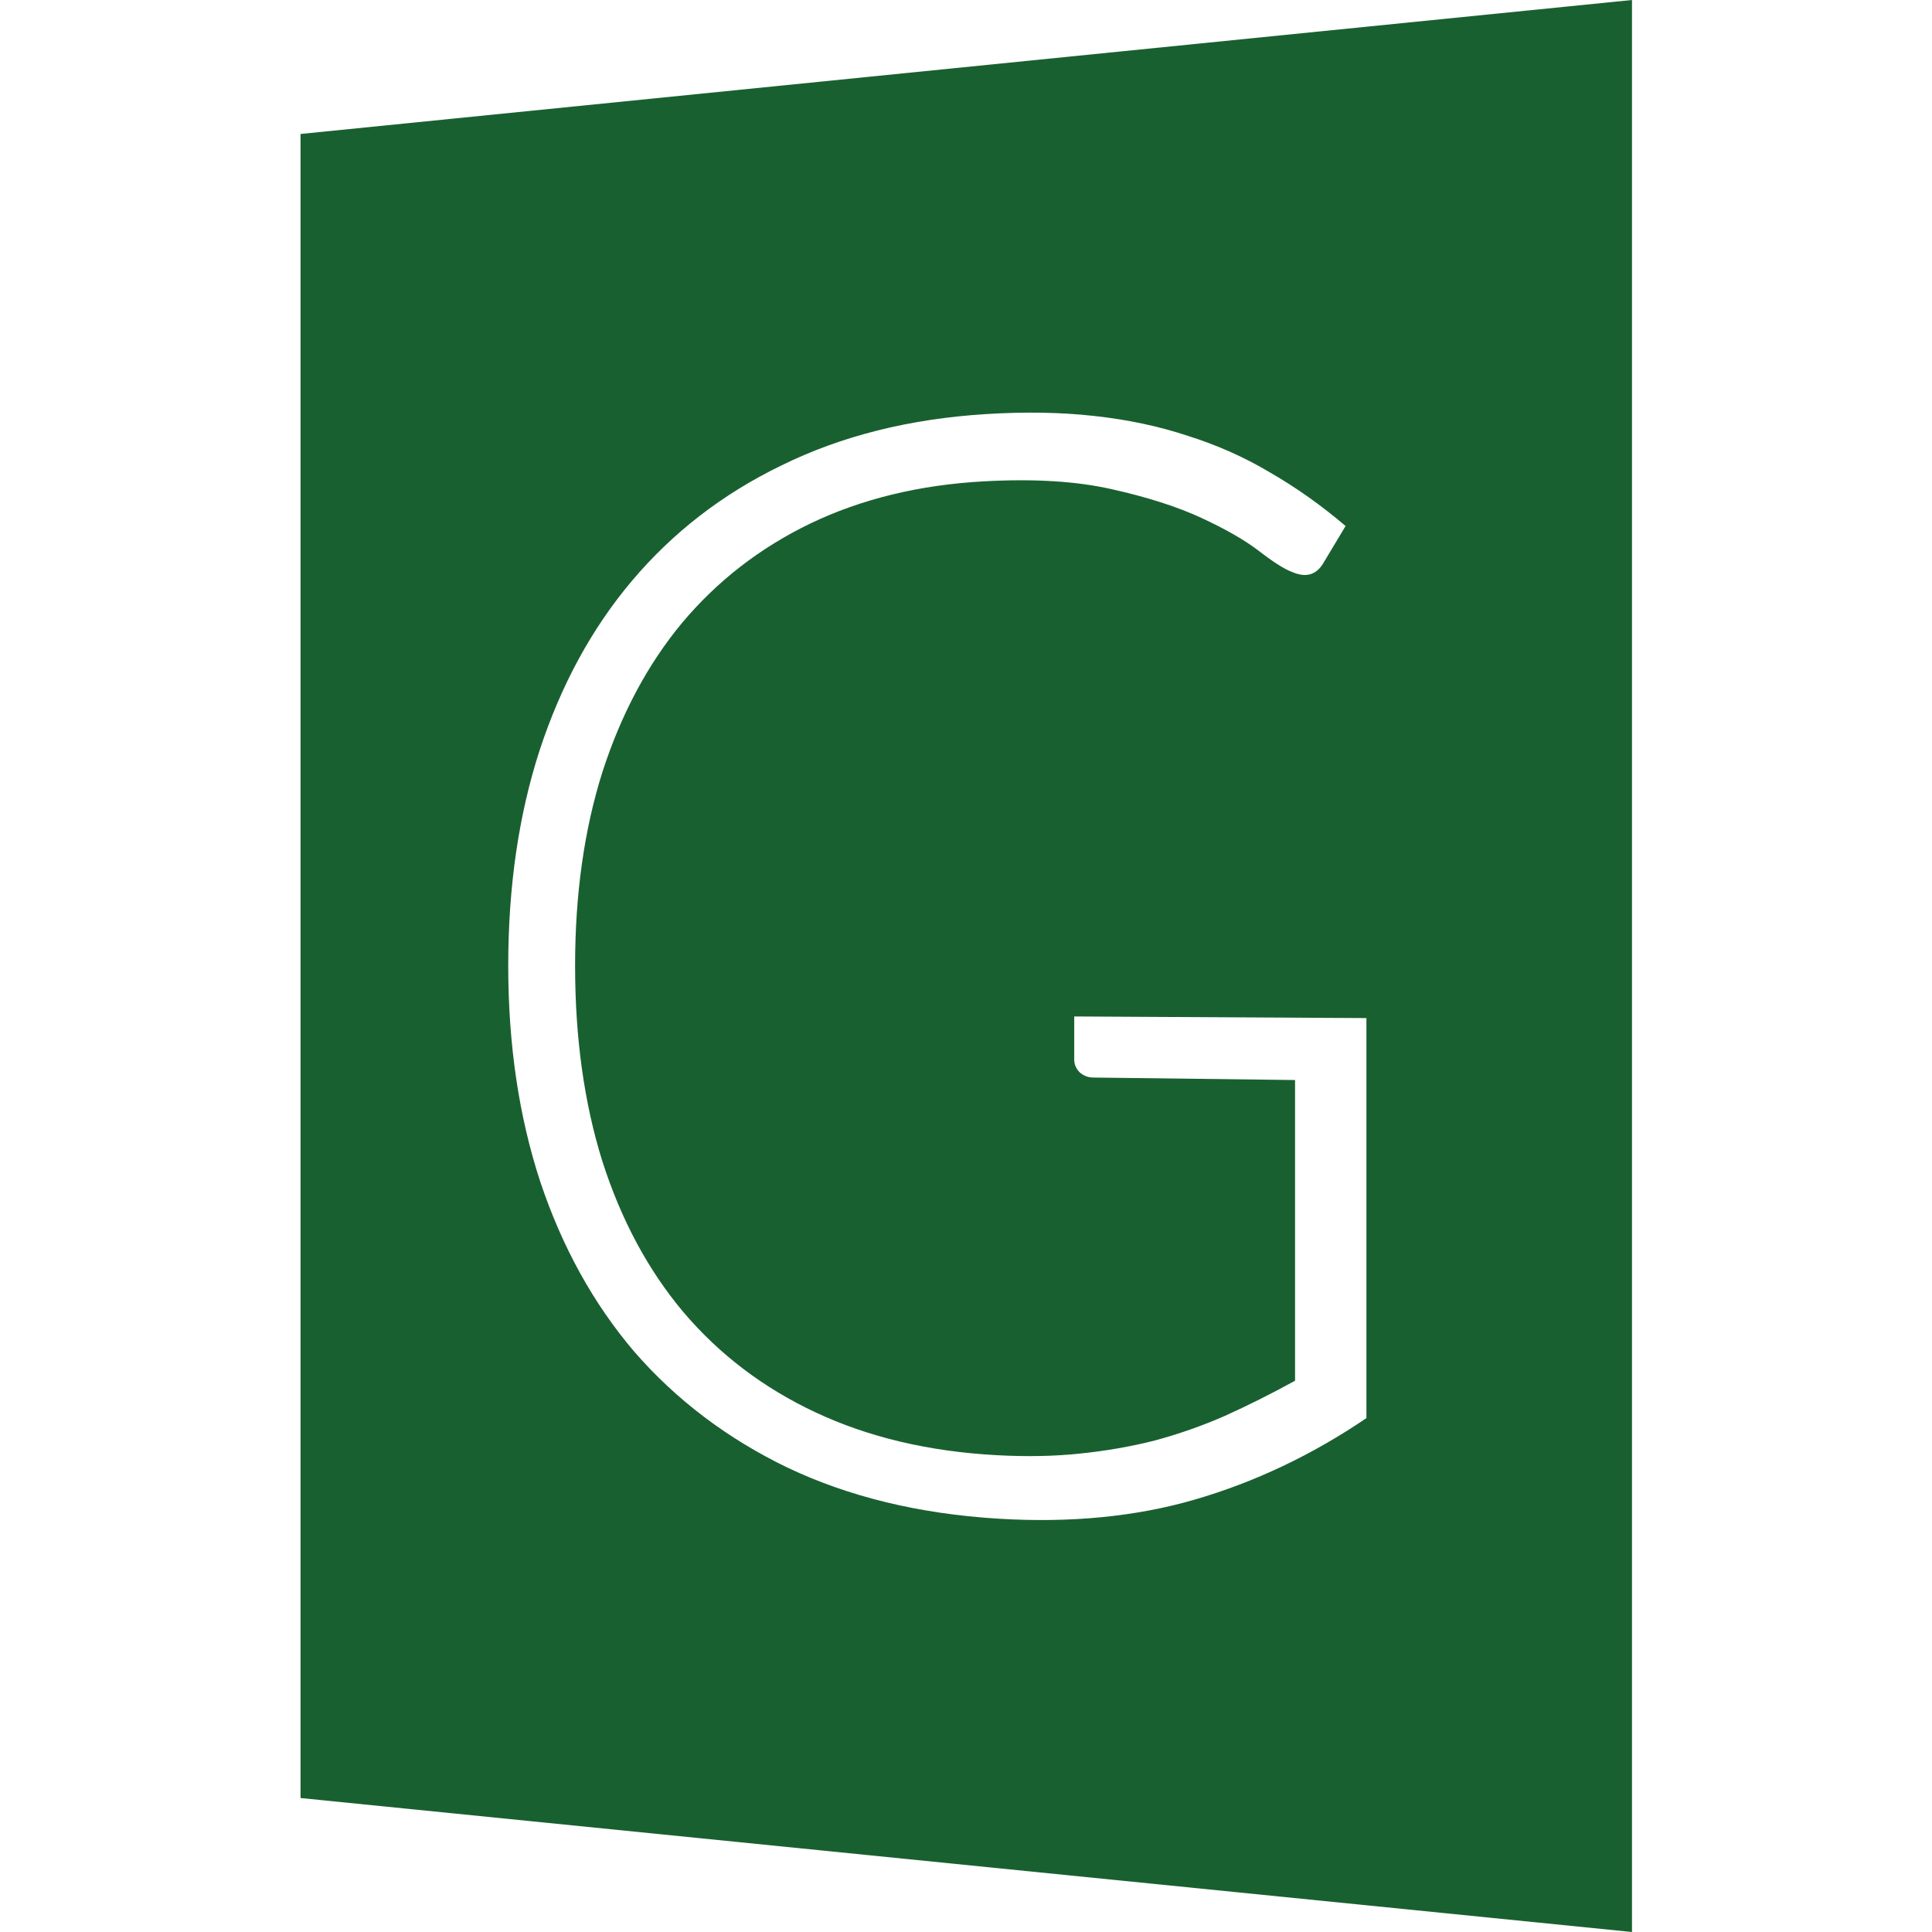
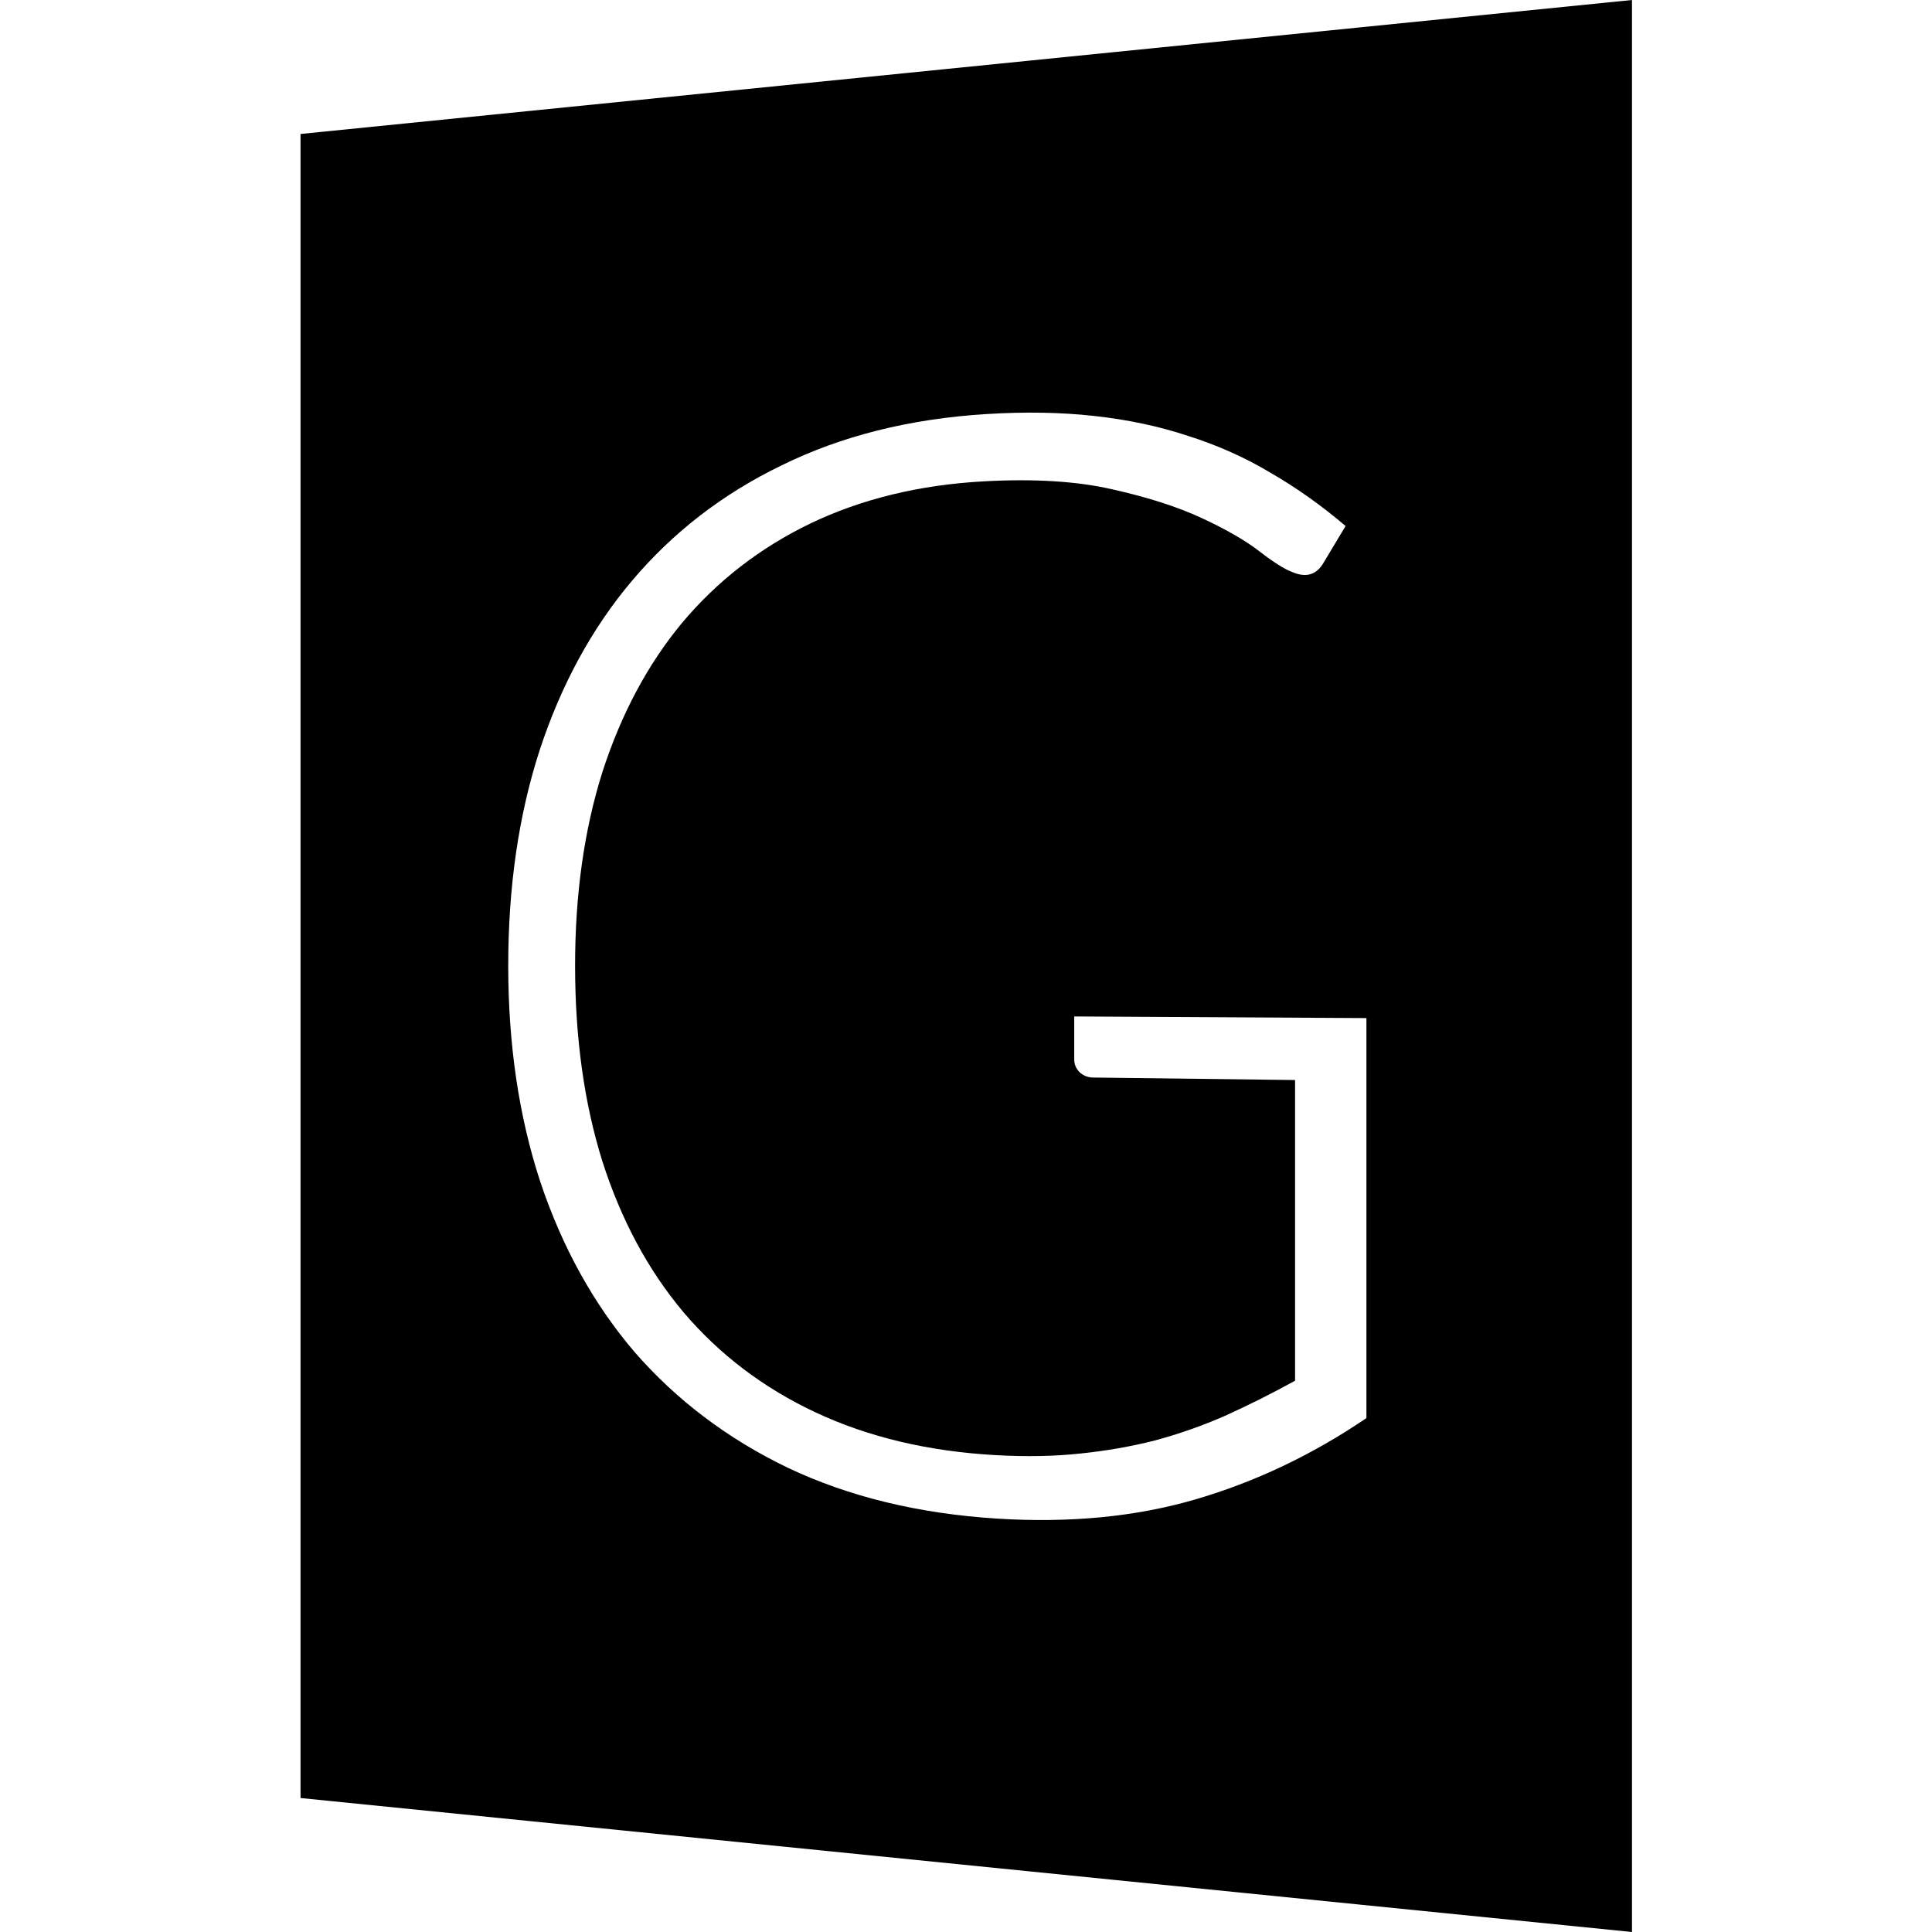
<svg xmlns="http://www.w3.org/2000/svg" width="180" height="180" viewBox="0 0 180 180" fill="none">
-   <path d="M28 12.482V167.518L152.048 180V0L28 12.482ZM91.916 38.576C95.512 38.354 98.847 38.411 101.914 38.751C105.049 39.09 107.979 39.711 110.697 40.616C113.432 41.478 115.998 42.625 118.391 44.057C120.798 45.448 123.123 47.098 125.365 49.007L123.361 52.348C122.695 53.556 121.698 53.868 120.373 53.286C119.664 53.023 118.65 52.381 117.334 51.364C116.022 50.351 114.224 49.315 111.947 48.259C109.682 47.208 106.878 46.311 103.547 45.57C100.287 44.832 96.337 44.591 91.717 44.842C85.663 45.169 80.256 46.489 75.47 48.786C70.782 51.055 66.812 54.14 63.54 58.039C60.336 61.904 57.867 66.536 56.122 71.939C54.425 77.317 53.58 83.321 53.58 89.966C53.58 96.702 54.425 102.774 56.122 108.198C57.867 113.646 60.376 118.324 63.664 122.24C67.02 126.19 71.118 129.307 75.981 131.587C80.901 133.895 86.514 135.23 92.845 135.576C95.646 135.729 98.241 135.679 100.626 135.425C103.07 135.173 105.392 134.767 107.589 134.208C109.843 133.599 112.016 132.837 114.107 131.92C116.256 130.952 118.439 129.859 120.657 128.638V100.624L101.846 100.392C101.348 100.386 100.92 100.214 100.558 99.874C100.243 99.536 100.084 99.151 100.084 98.72V94.701L127.306 94.853V132.121C122.244 135.559 116.912 138.084 111.321 139.711C105.803 141.316 99.679 141.903 92.978 141.49C85.599 141.035 79.076 139.443 73.373 136.737C67.749 134.022 63.004 130.425 59.109 125.951C55.293 121.475 52.374 116.192 50.333 110.091C48.343 104.023 47.351 97.322 47.351 89.966C47.351 82.61 48.323 75.933 50.273 69.91C52.274 63.812 55.132 58.554 58.865 54.129C62.675 49.614 67.312 46.025 72.803 43.365C78.37 40.623 84.728 39.019 91.916 38.576Z" fill="#196030" />
+   <path d="M28 12.482V167.518L152.048 180V0L28 12.482ZM91.916 38.576C95.512 38.354 98.847 38.411 101.914 38.751C105.049 39.09 107.979 39.711 110.697 40.616C113.432 41.478 115.998 42.625 118.391 44.057C120.798 45.448 123.123 47.098 125.365 49.007L123.361 52.348C122.695 53.556 121.698 53.868 120.373 53.286C119.664 53.023 118.65 52.381 117.334 51.364C116.022 50.351 114.224 49.315 111.947 48.259C109.682 47.208 106.878 46.311 103.547 45.57C100.287 44.832 96.337 44.591 91.717 44.842C85.663 45.169 80.256 46.489 75.47 48.786C70.782 51.055 66.812 54.14 63.54 58.039C60.336 61.904 57.867 66.536 56.122 71.939C54.425 77.317 53.58 83.321 53.58 89.966C53.58 96.702 54.425 102.774 56.122 108.198C57.867 113.646 60.376 118.324 63.664 122.24C67.02 126.19 71.118 129.307 75.981 131.587C80.901 133.895 86.514 135.23 92.845 135.576C95.646 135.729 98.241 135.679 100.626 135.425C103.07 135.173 105.392 134.767 107.589 134.208C109.843 133.599 112.016 132.837 114.107 131.92C116.256 130.952 118.439 129.859 120.657 128.638V100.624L101.846 100.392C101.348 100.386 100.92 100.214 100.558 99.874C100.243 99.536 100.084 99.151 100.084 98.72V94.701L127.306 94.853V132.121C122.244 135.559 116.912 138.084 111.321 139.711C105.803 141.316 99.679 141.903 92.978 141.49C85.599 141.035 79.076 139.443 73.373 136.737C67.749 134.022 63.004 130.425 59.109 125.951C55.293 121.475 52.374 116.192 50.333 110.091C48.343 104.023 47.351 97.322 47.351 89.966C47.351 82.61 48.323 75.933 50.273 69.91C52.274 63.812 55.132 58.554 58.865 54.129C62.675 49.614 67.312 46.025 72.803 43.365C78.37 40.623 84.728 39.019 91.916 38.576Z" fill="black" />
</svg>
